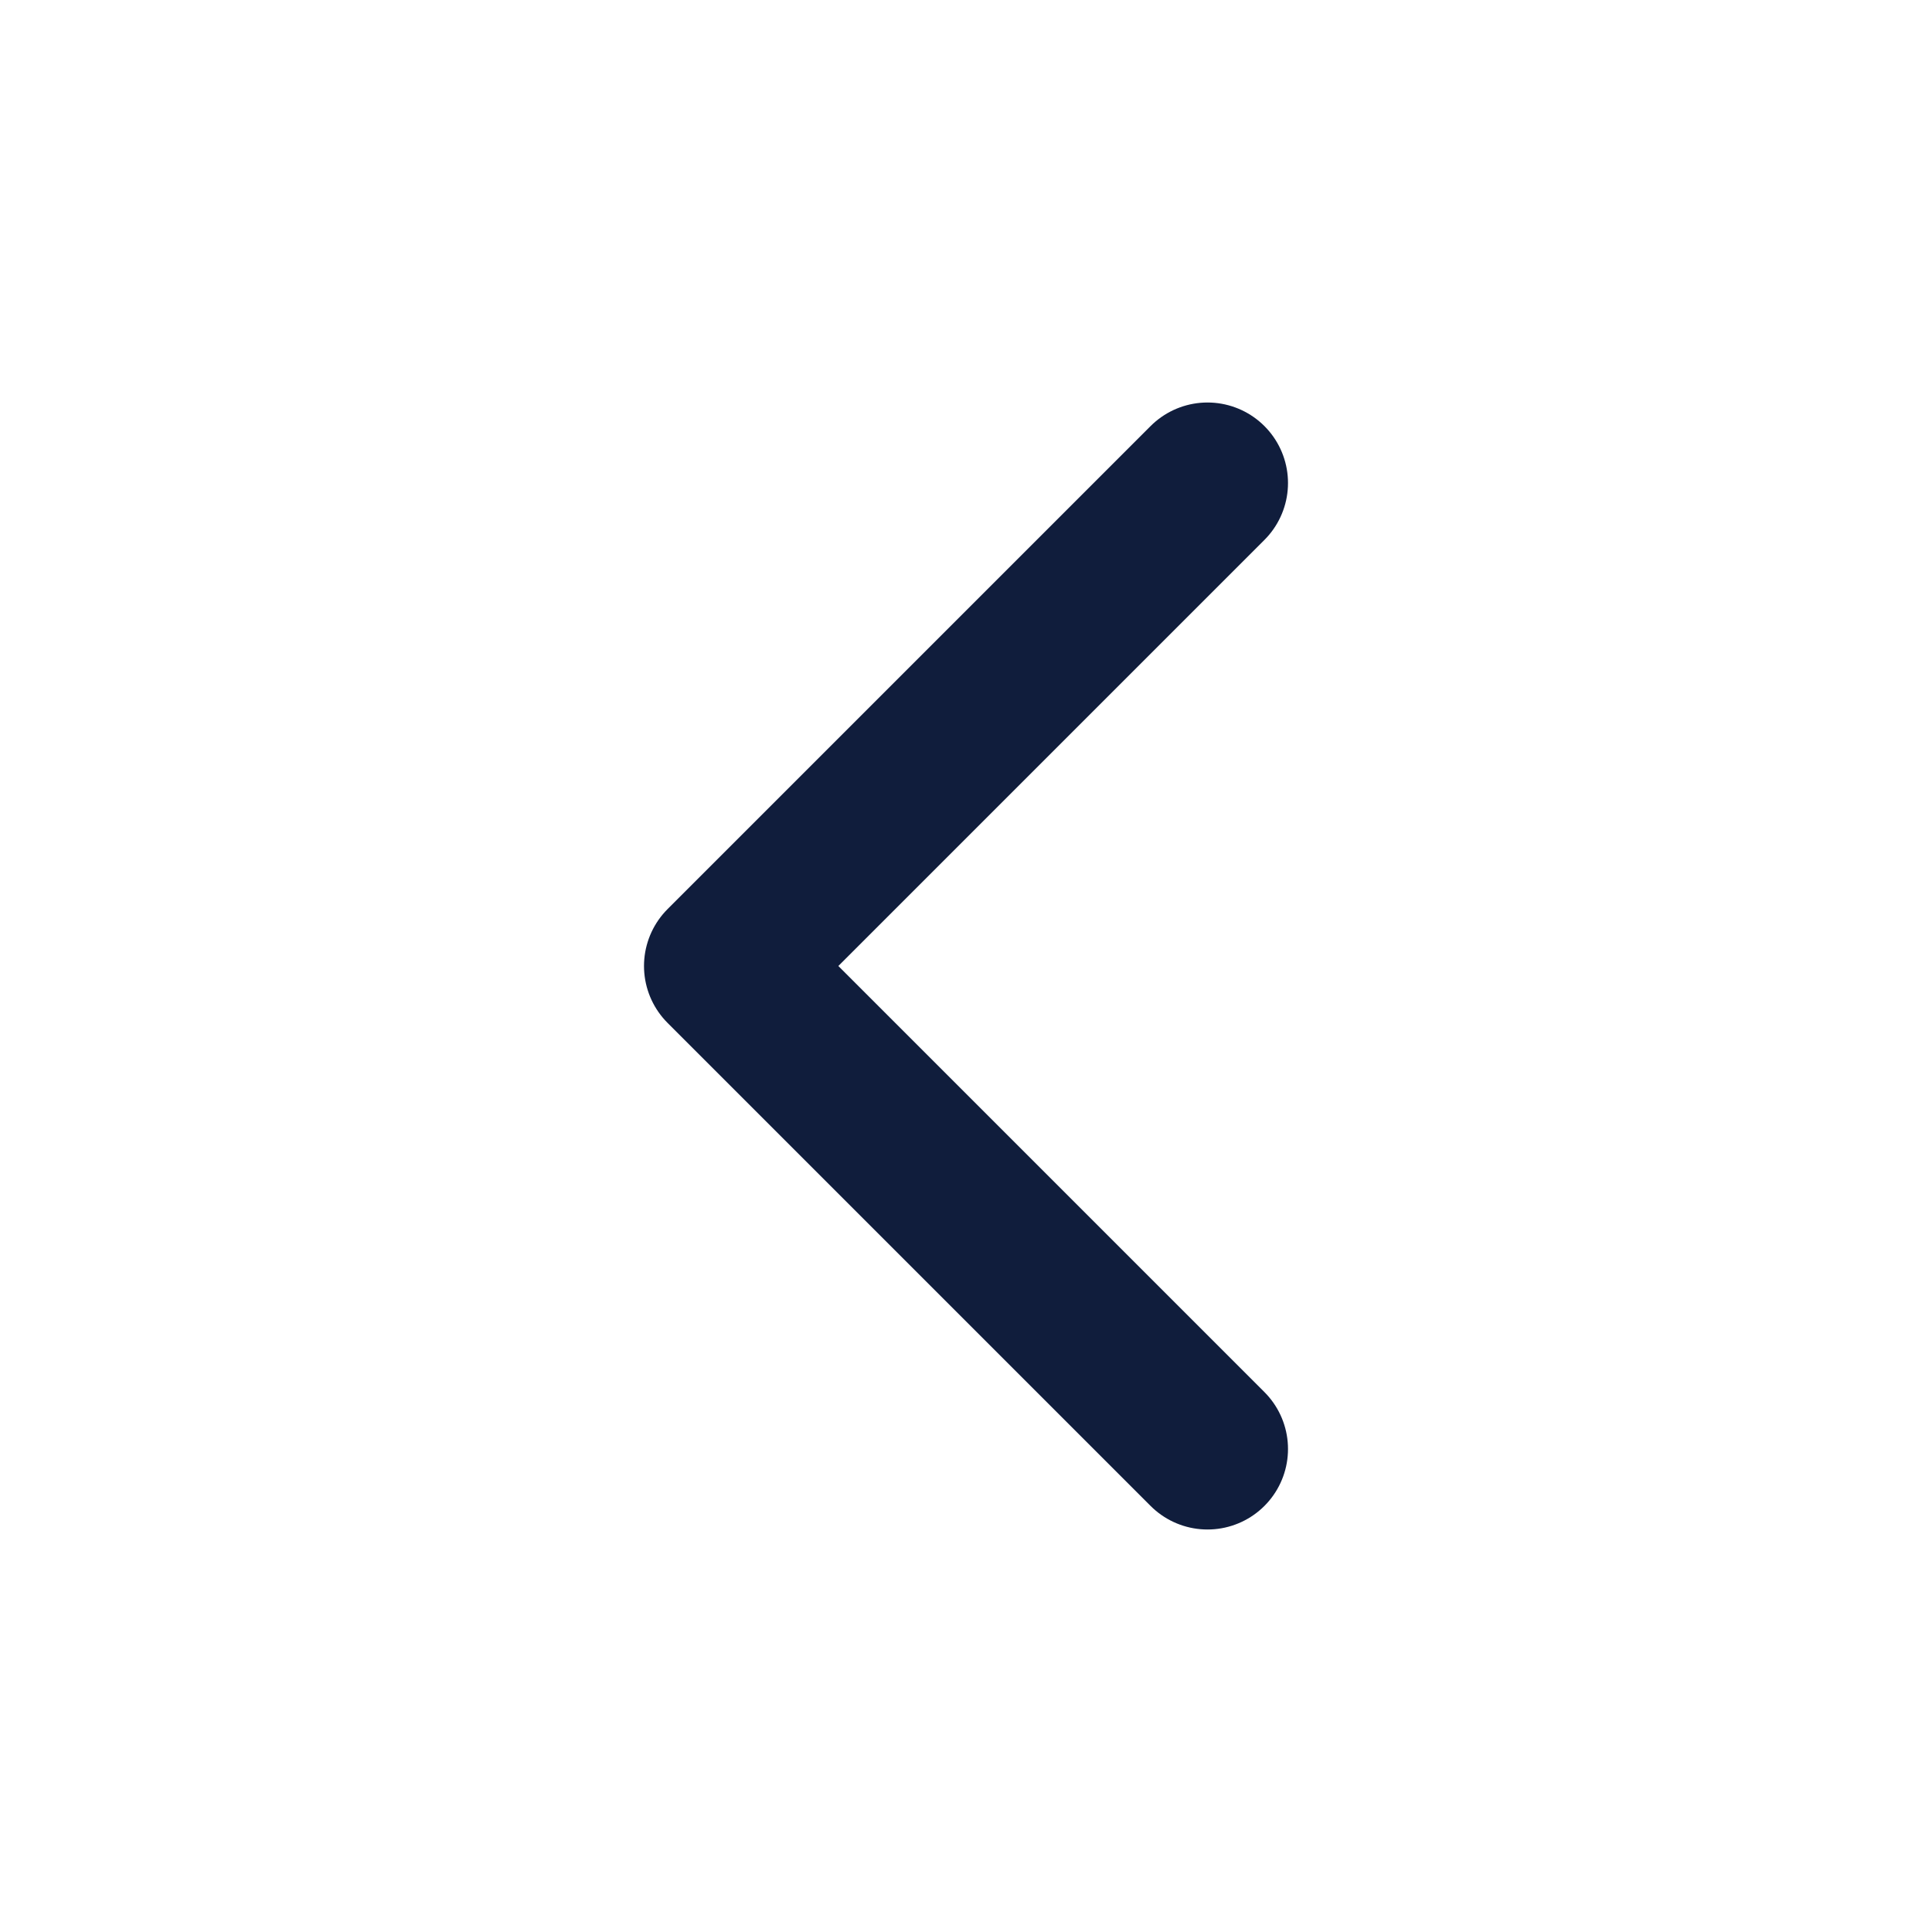
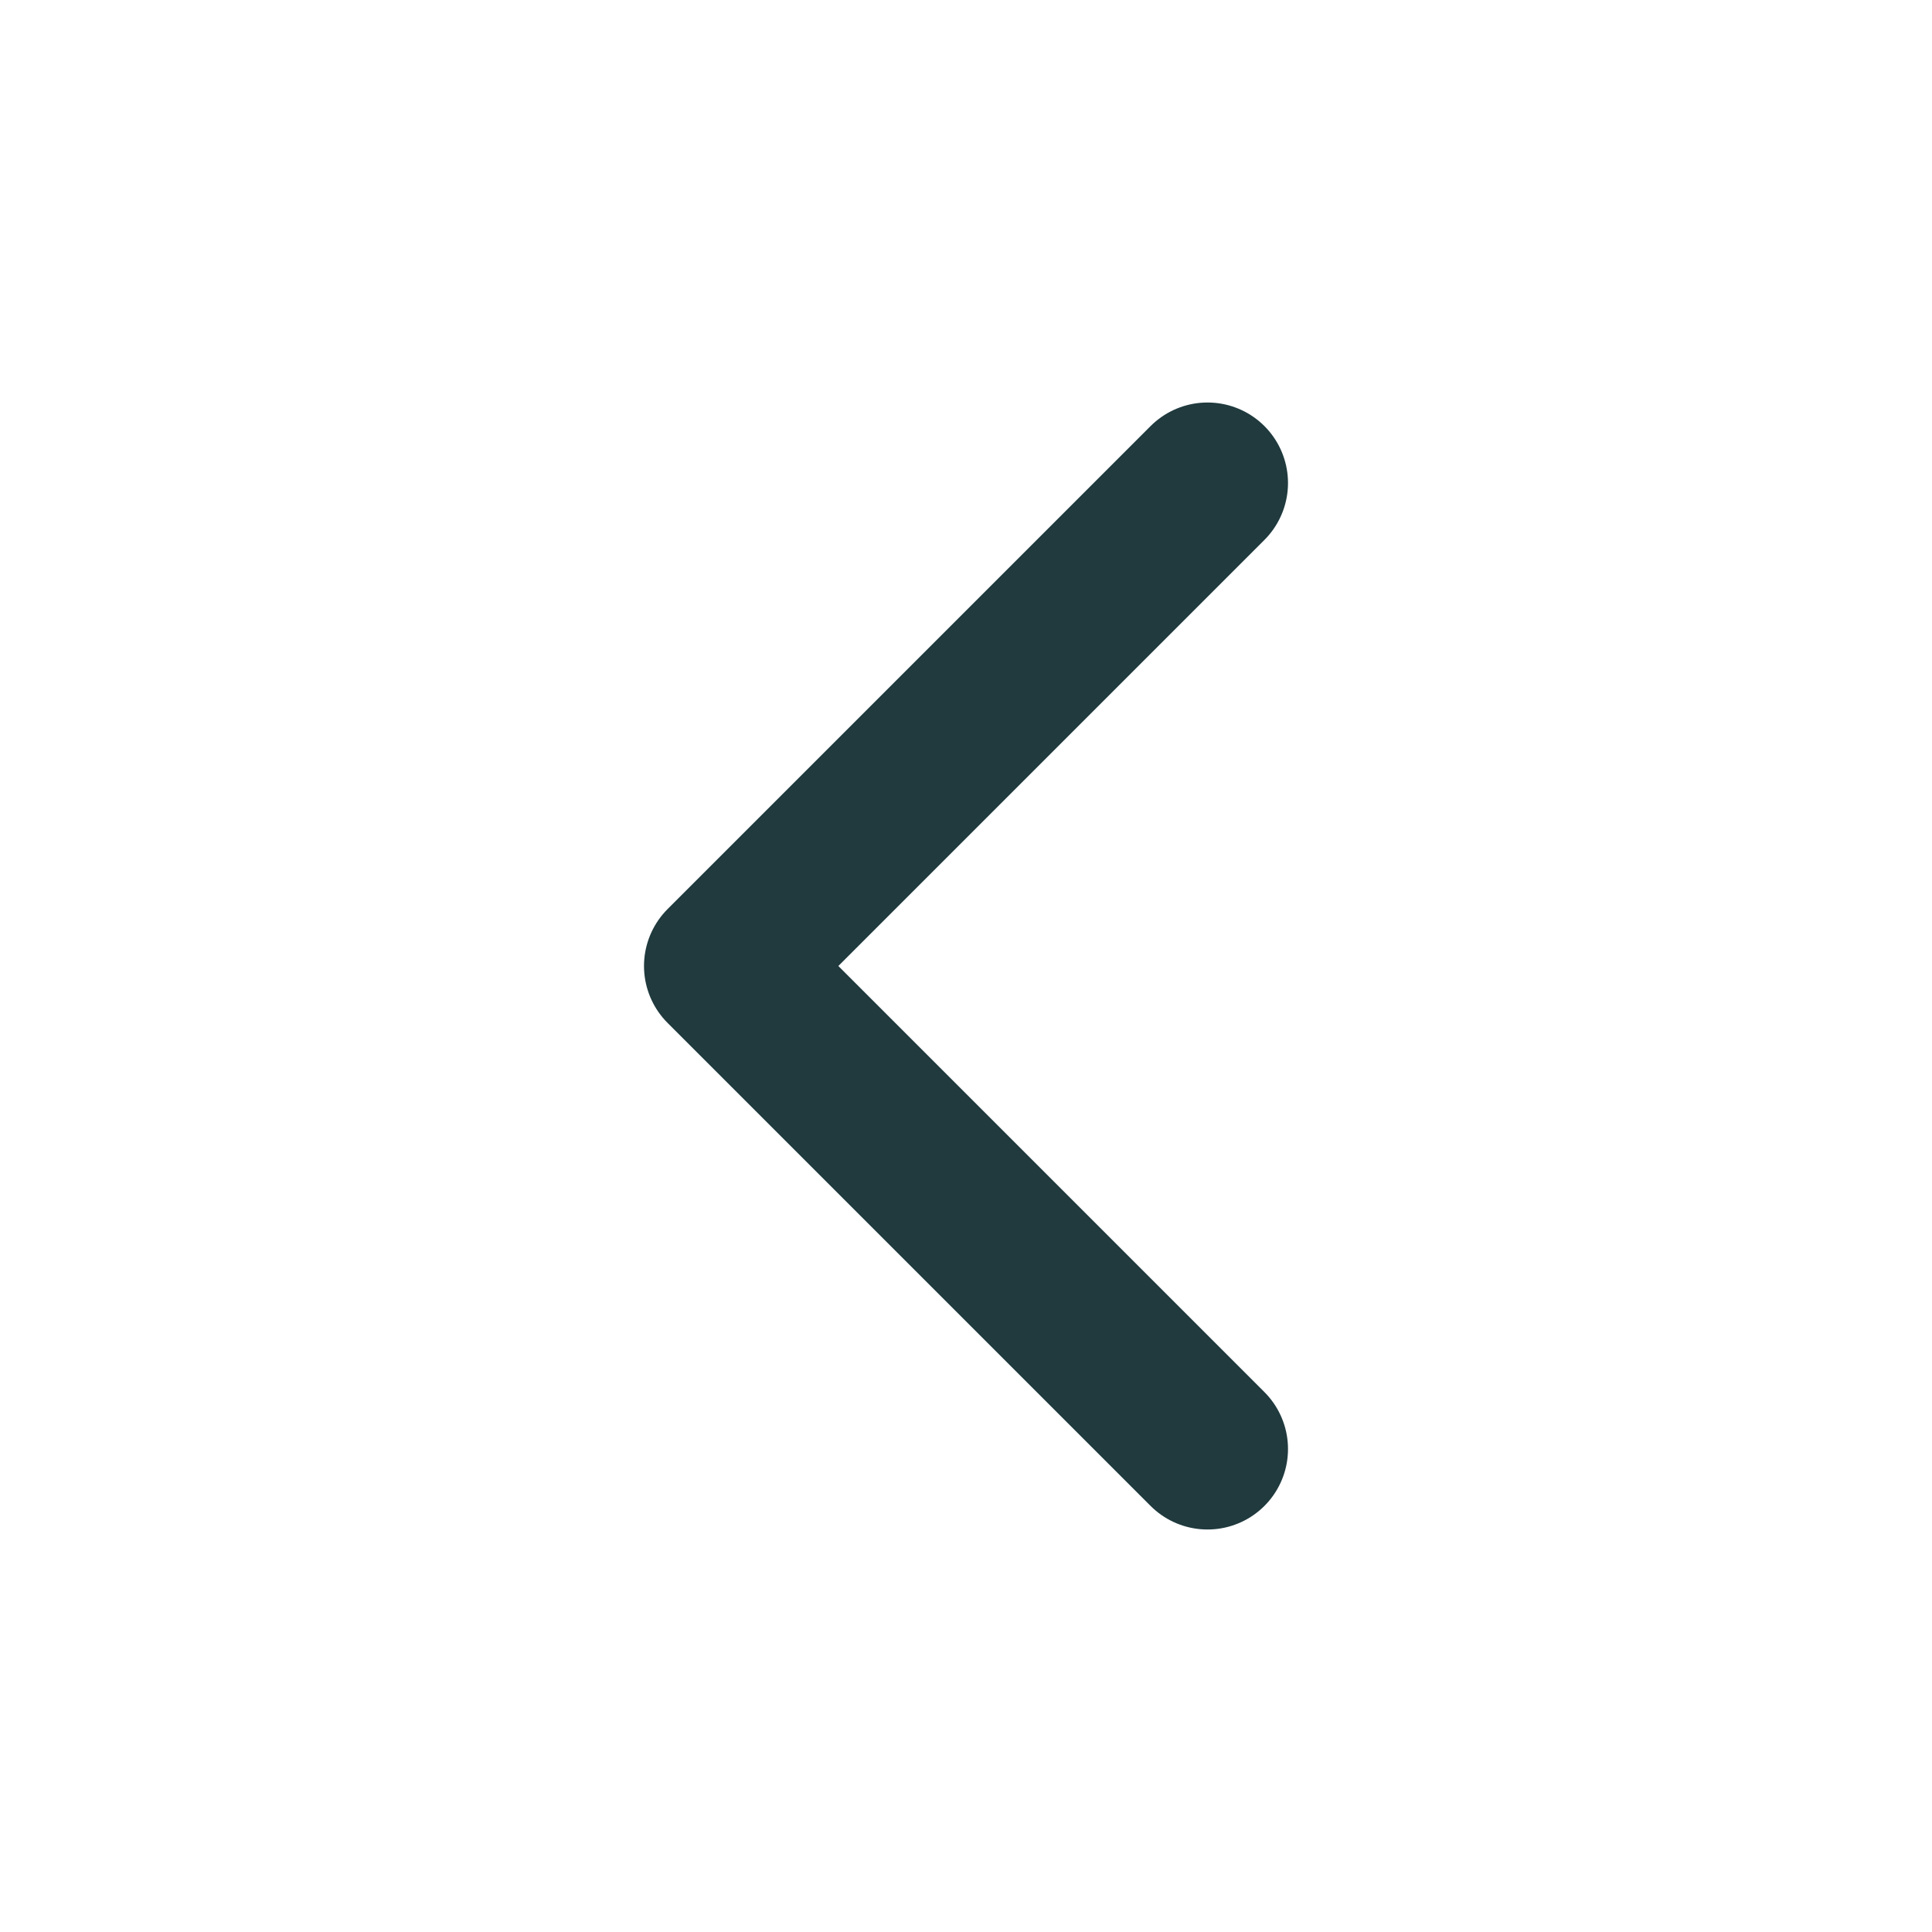
<svg xmlns="http://www.w3.org/2000/svg" viewBox="0 0 24 24" width="24" height="24">
-   <path d="M 15 18 l -6 -6 6 -6" fill="none" stroke="#101D3C" stroke-width="2" stroke-linecap="round" stroke-linejoin="round" />
+   <path d="M 15 18 l -6 -6 6 -6" fill="none" stroke="#203A3E" stroke-width="2" stroke-linecap="round" stroke-linejoin="round" />
</svg>
